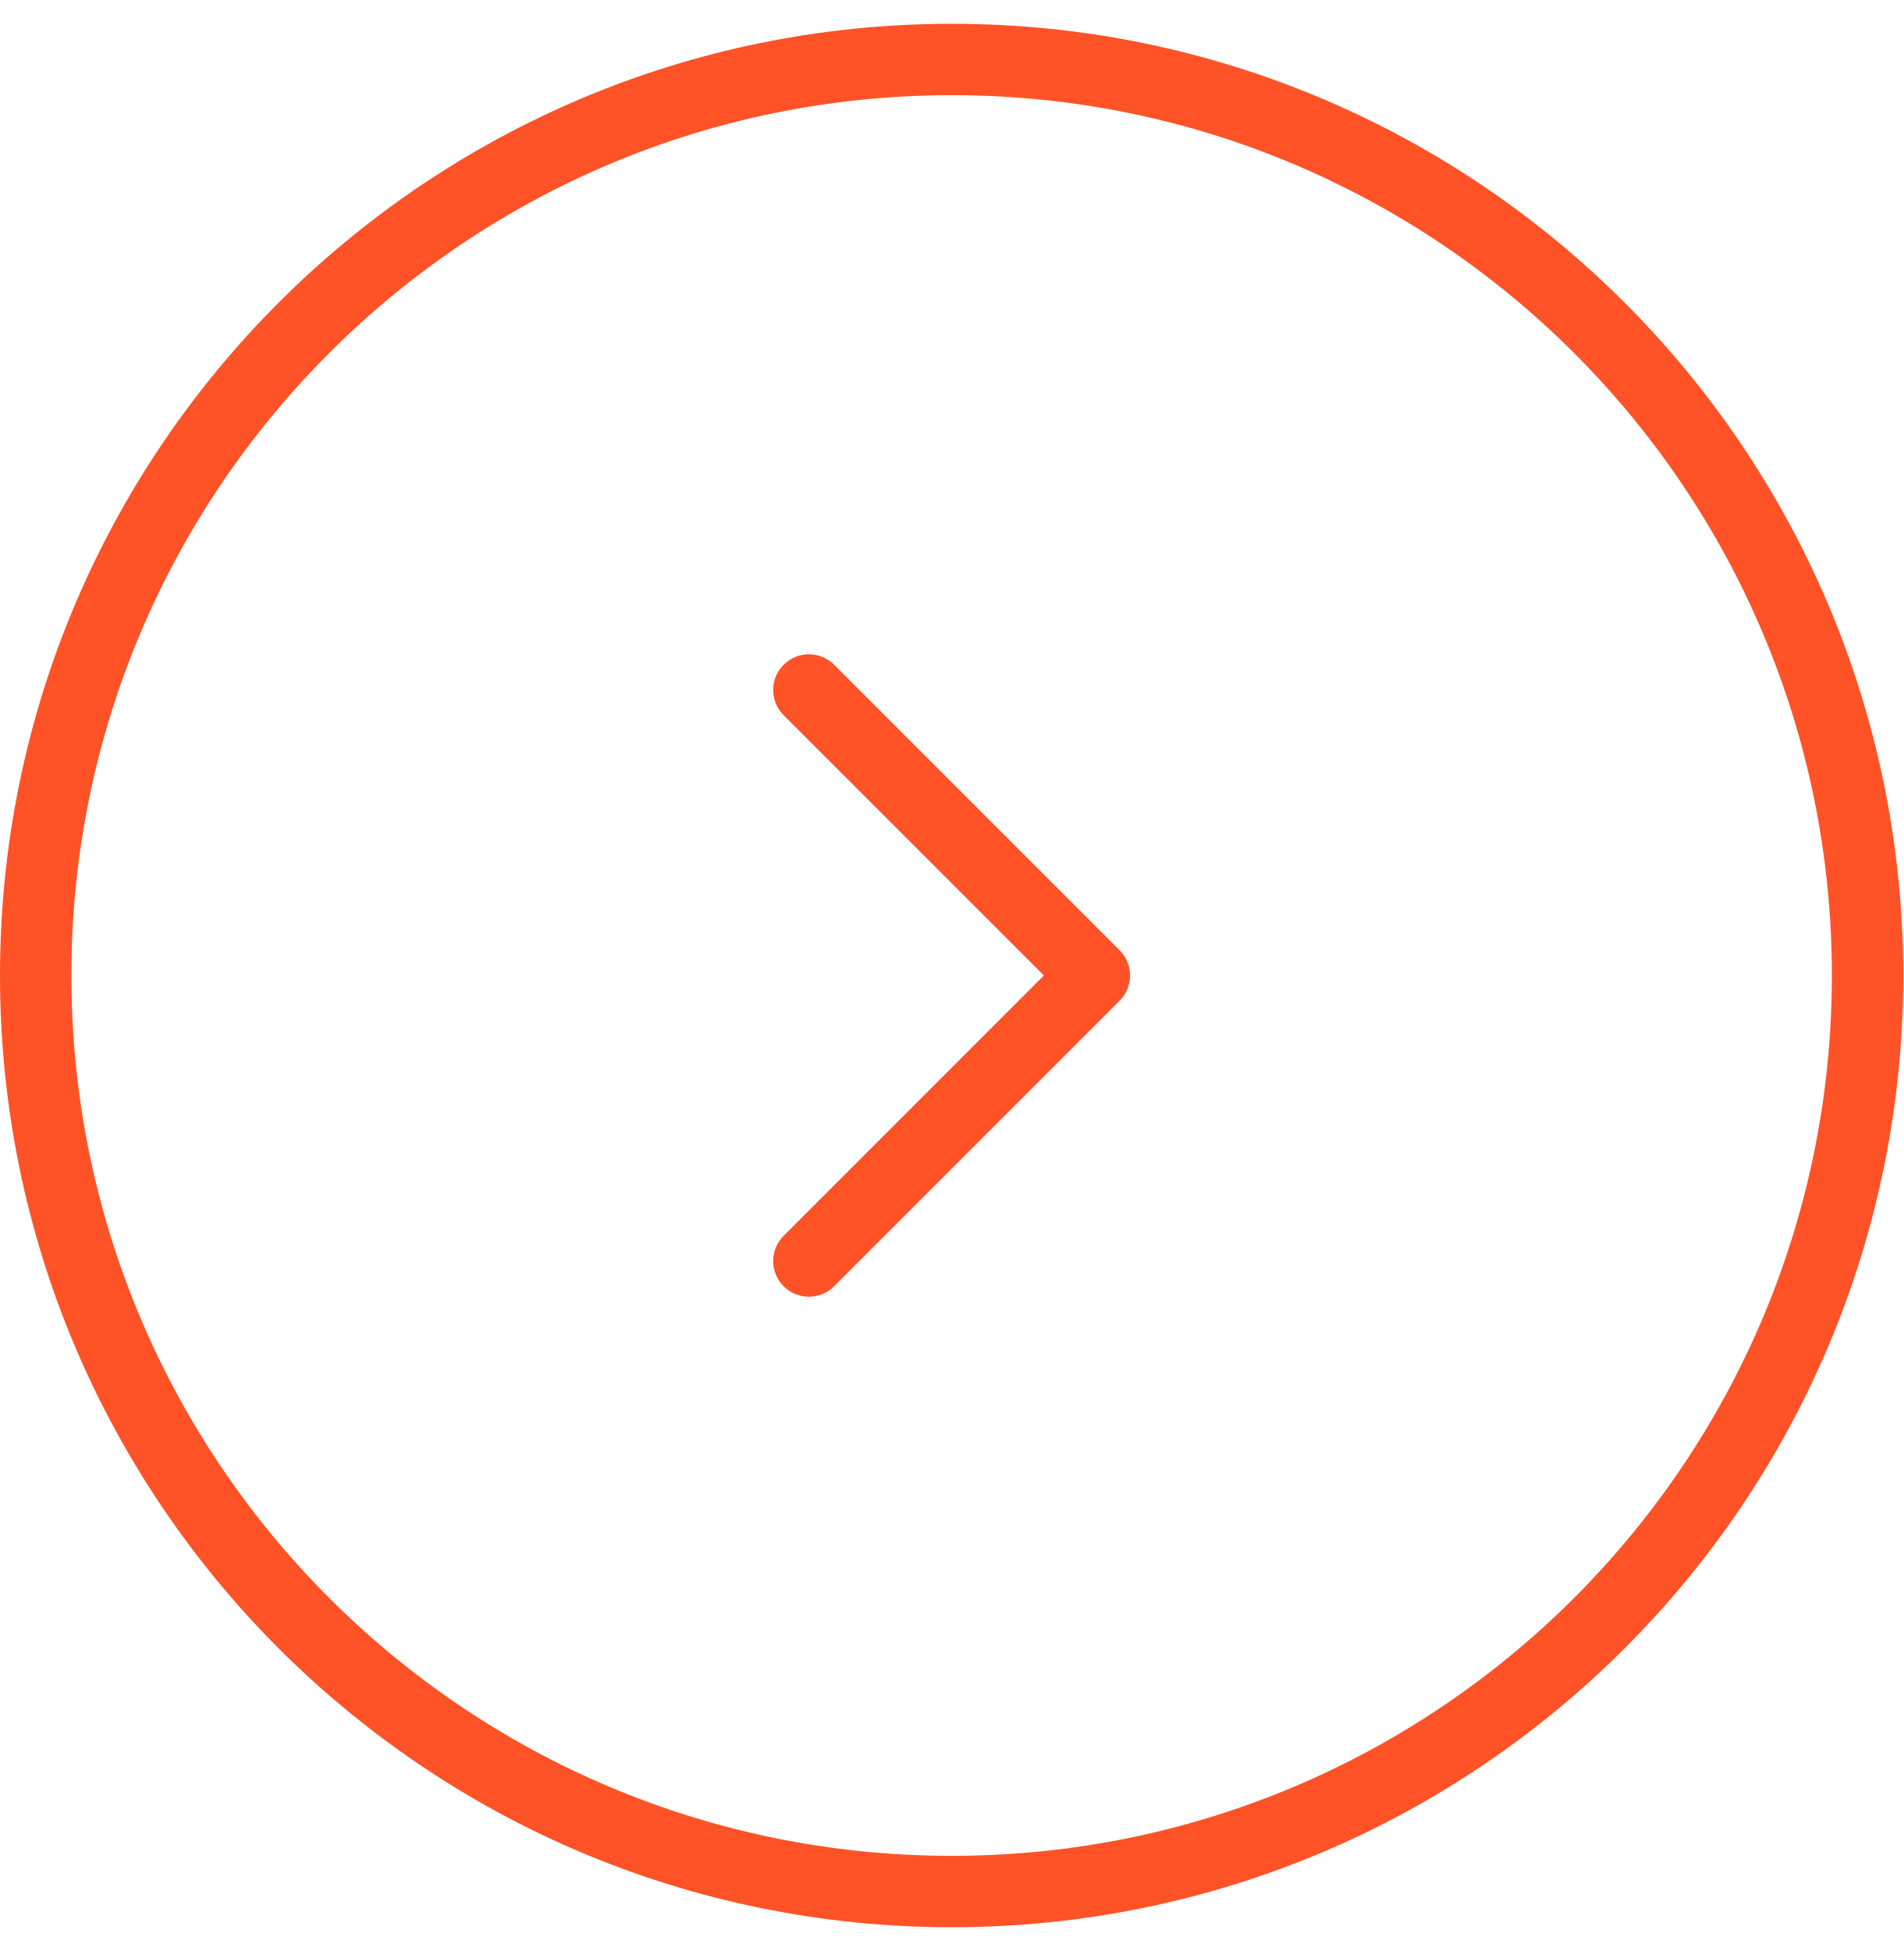
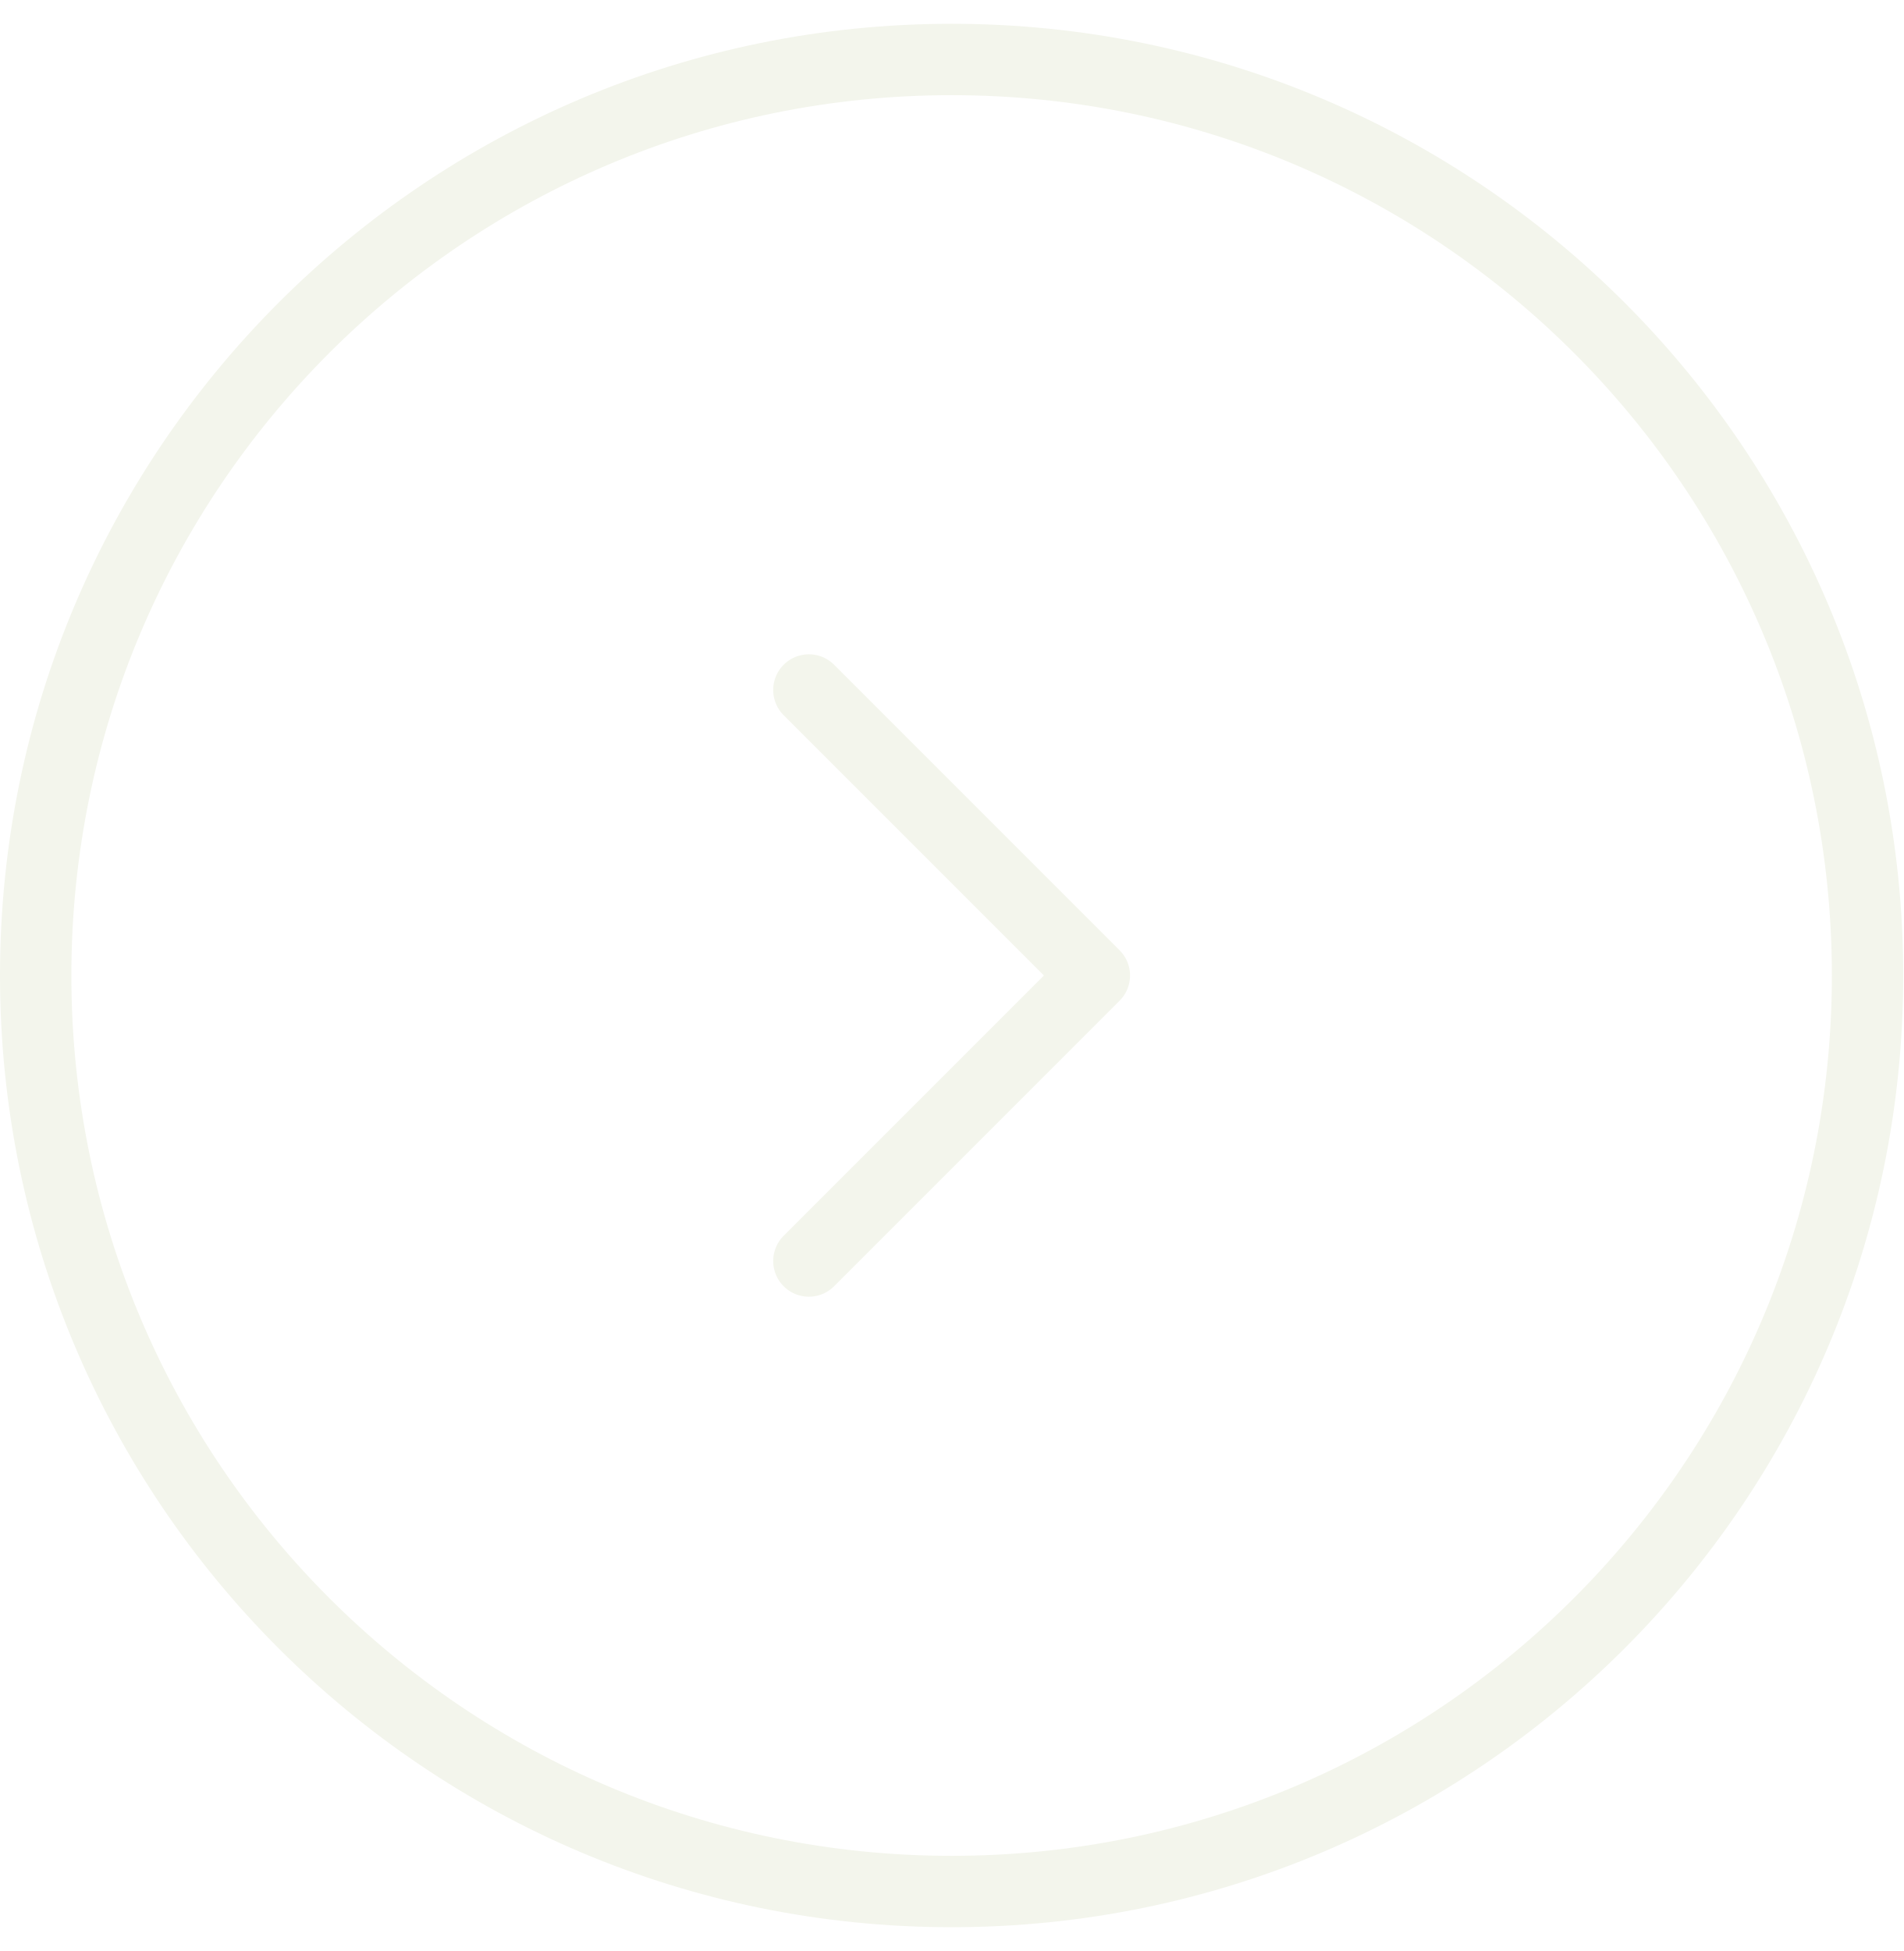
<svg xmlns="http://www.w3.org/2000/svg" width="40" height="41" viewBox="0 0 40 41" fill="none">
-   <rect x="0.75" y="39.75" width="38.5" height="38.5" rx="19.25" transform="rotate(-90 0.75 39.75)" stroke="#FF5227" stroke-width="1.5" />
-   <path d="M17 26.5L23 20.5L17 14.5" stroke="#FF5227" stroke-width="1.5" stroke-linecap="round" stroke-linejoin="round" />
+   <rect x="0.75" y="39.75" width="38.5" height="38.5" rx="19.25" transform="rotate(-90 0.75 39.75)" stroke="#F3F5EC" stroke-width="1.5" />
+   <path d="M17 26.5L23 20.5L17 14.5" stroke="#F3F5EC" stroke-width="1.5" stroke-linecap="round" stroke-linejoin="round" />
</svg>
